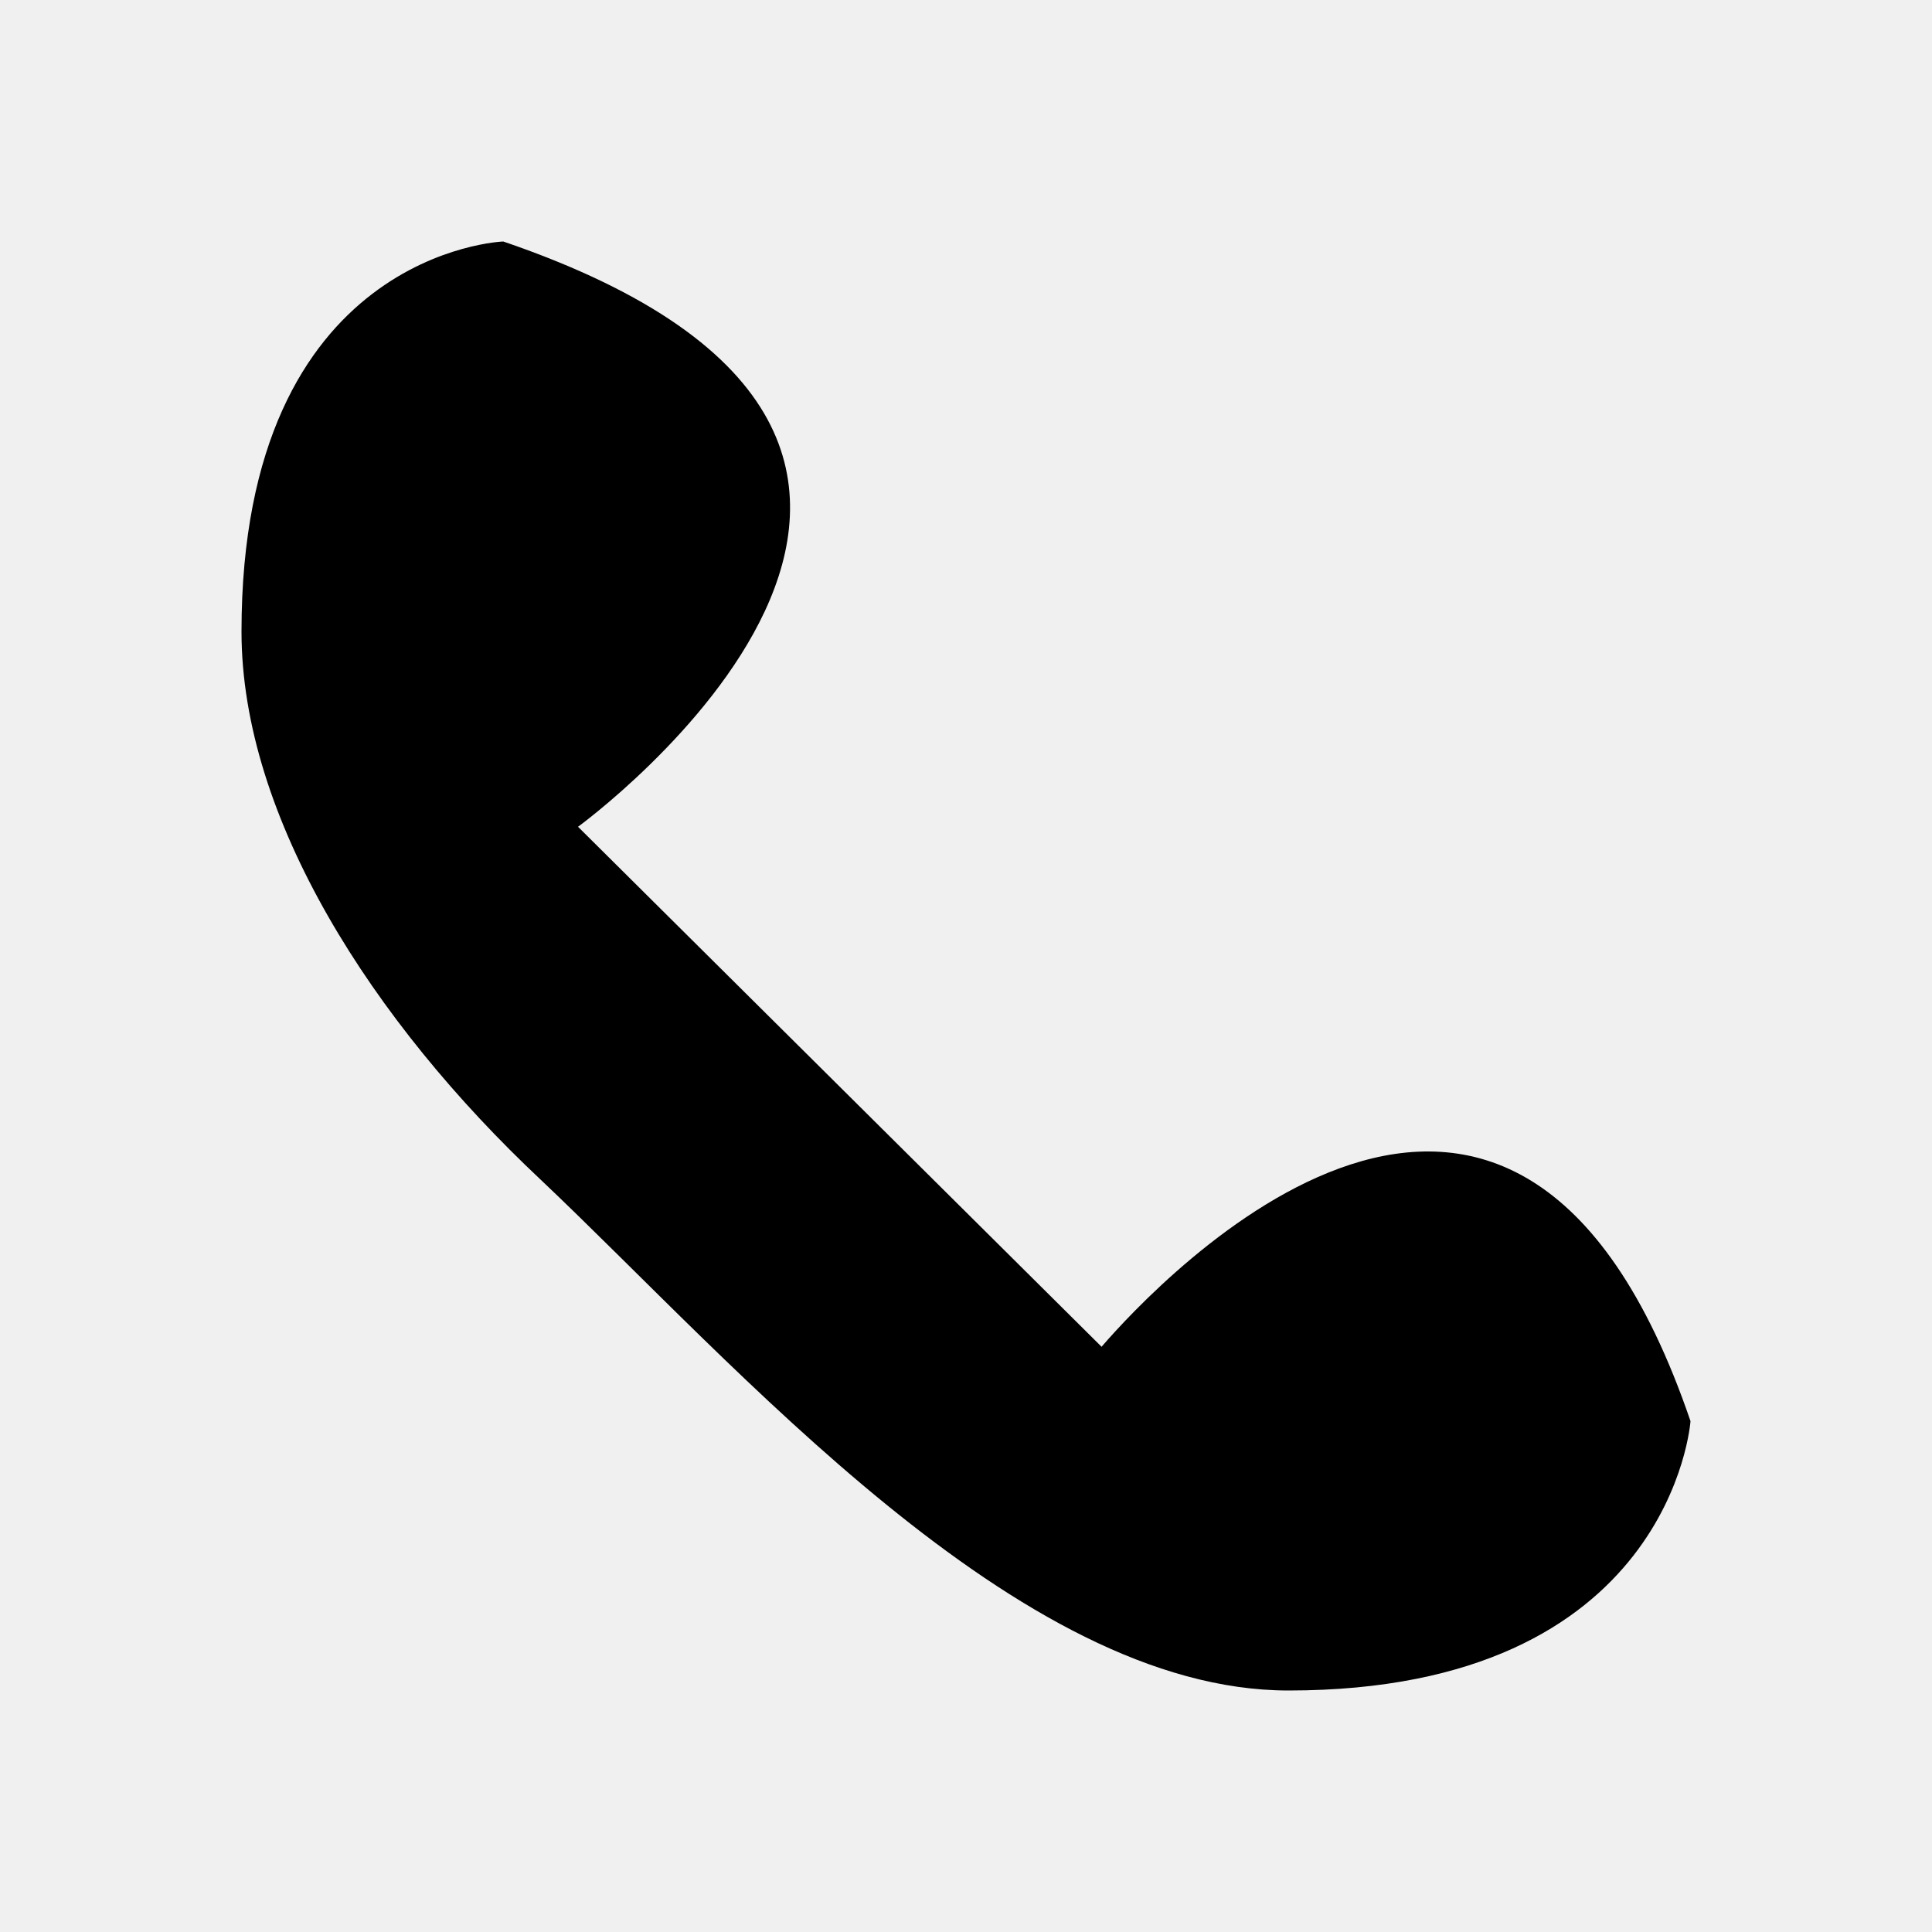
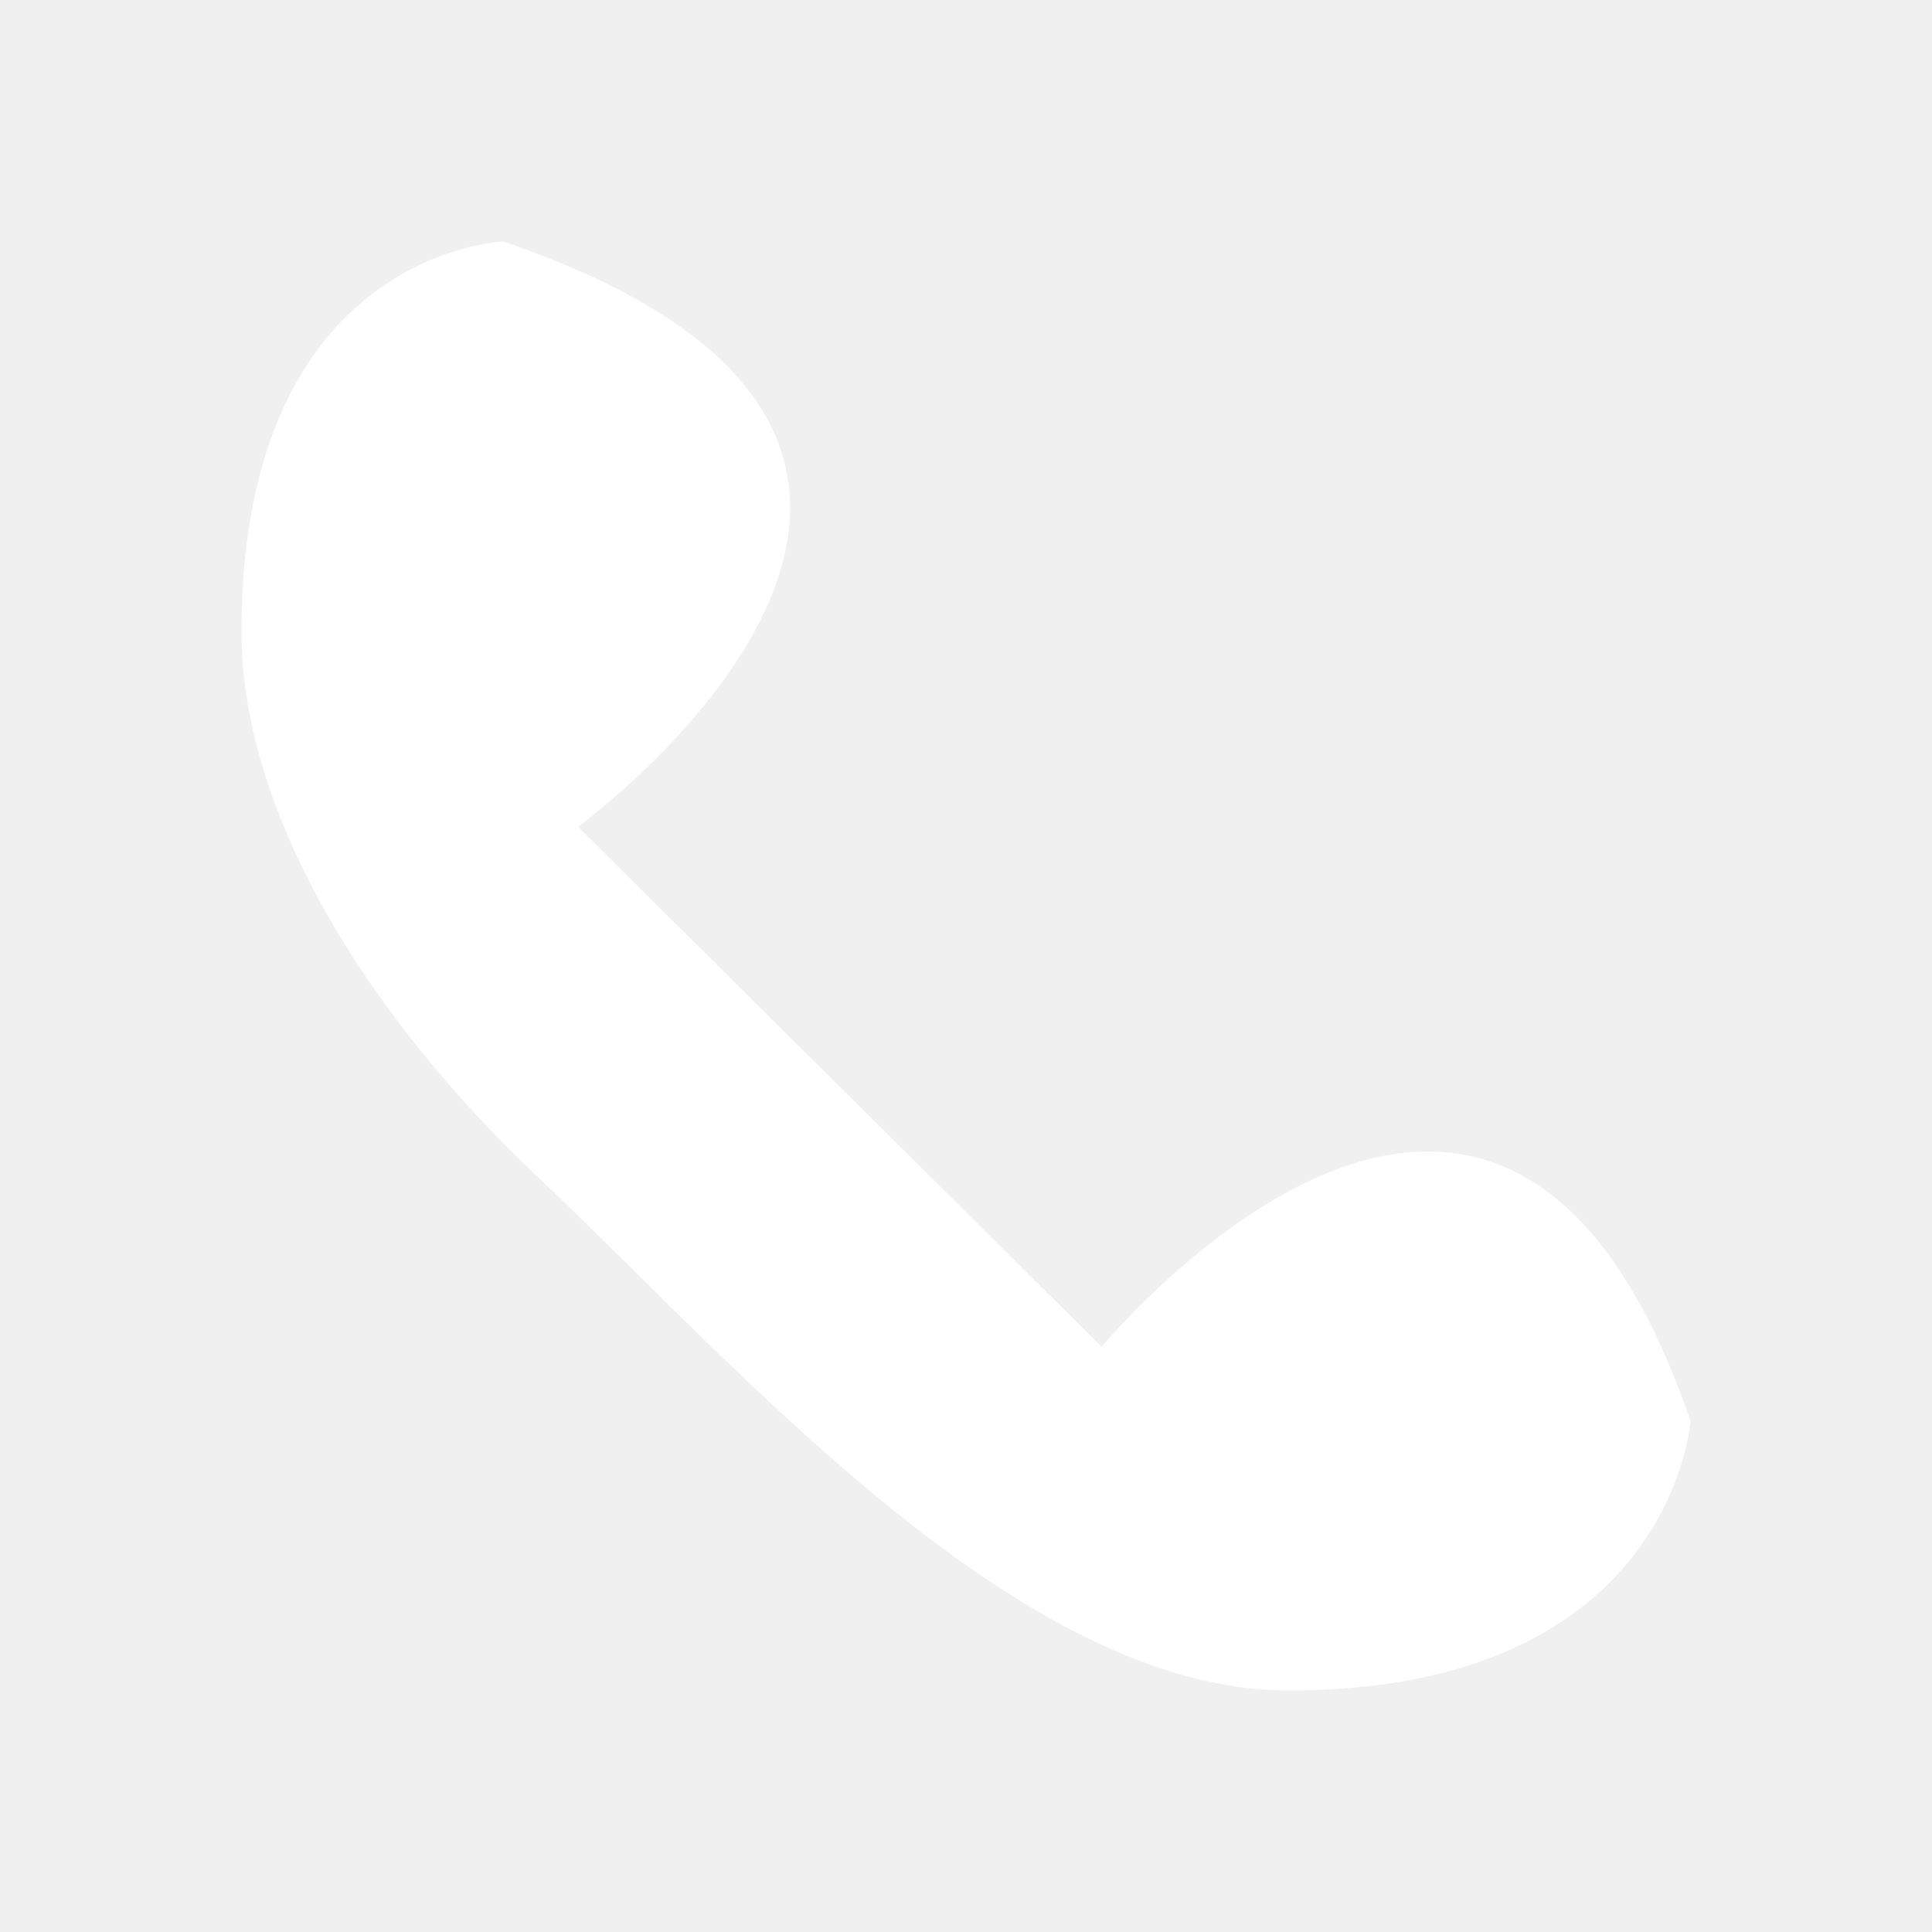
<svg xmlns="http://www.w3.org/2000/svg" width="24" height="24" viewBox="0 0 24 24">
-   <path fill="currentColor" d="m7.18 10.27l6.504 6.46c.697-.807 5.11-5.538 7.316.924c0 0-.232 3.346-4.994 3.346c-3.367 0-6.851-4.038-9.29-6.346C4.626 12.692 3 10.154 3 7.846C3 3.116 6.252 3 6.252 3c7.432 2.538.929 7.27.929 7.27" />
+   <path fill="white" d="m7.18 10.27l6.504 6.46c.697-.807 5.11-5.538 7.316.924c0 0-.232 3.346-4.994 3.346c-3.367 0-6.851-4.038-9.29-6.346C4.626 12.692 3 10.154 3 7.846C3 3.116 6.252 3 6.252 3c7.432 2.538.929 7.27.929 7.27" />
</svg>
